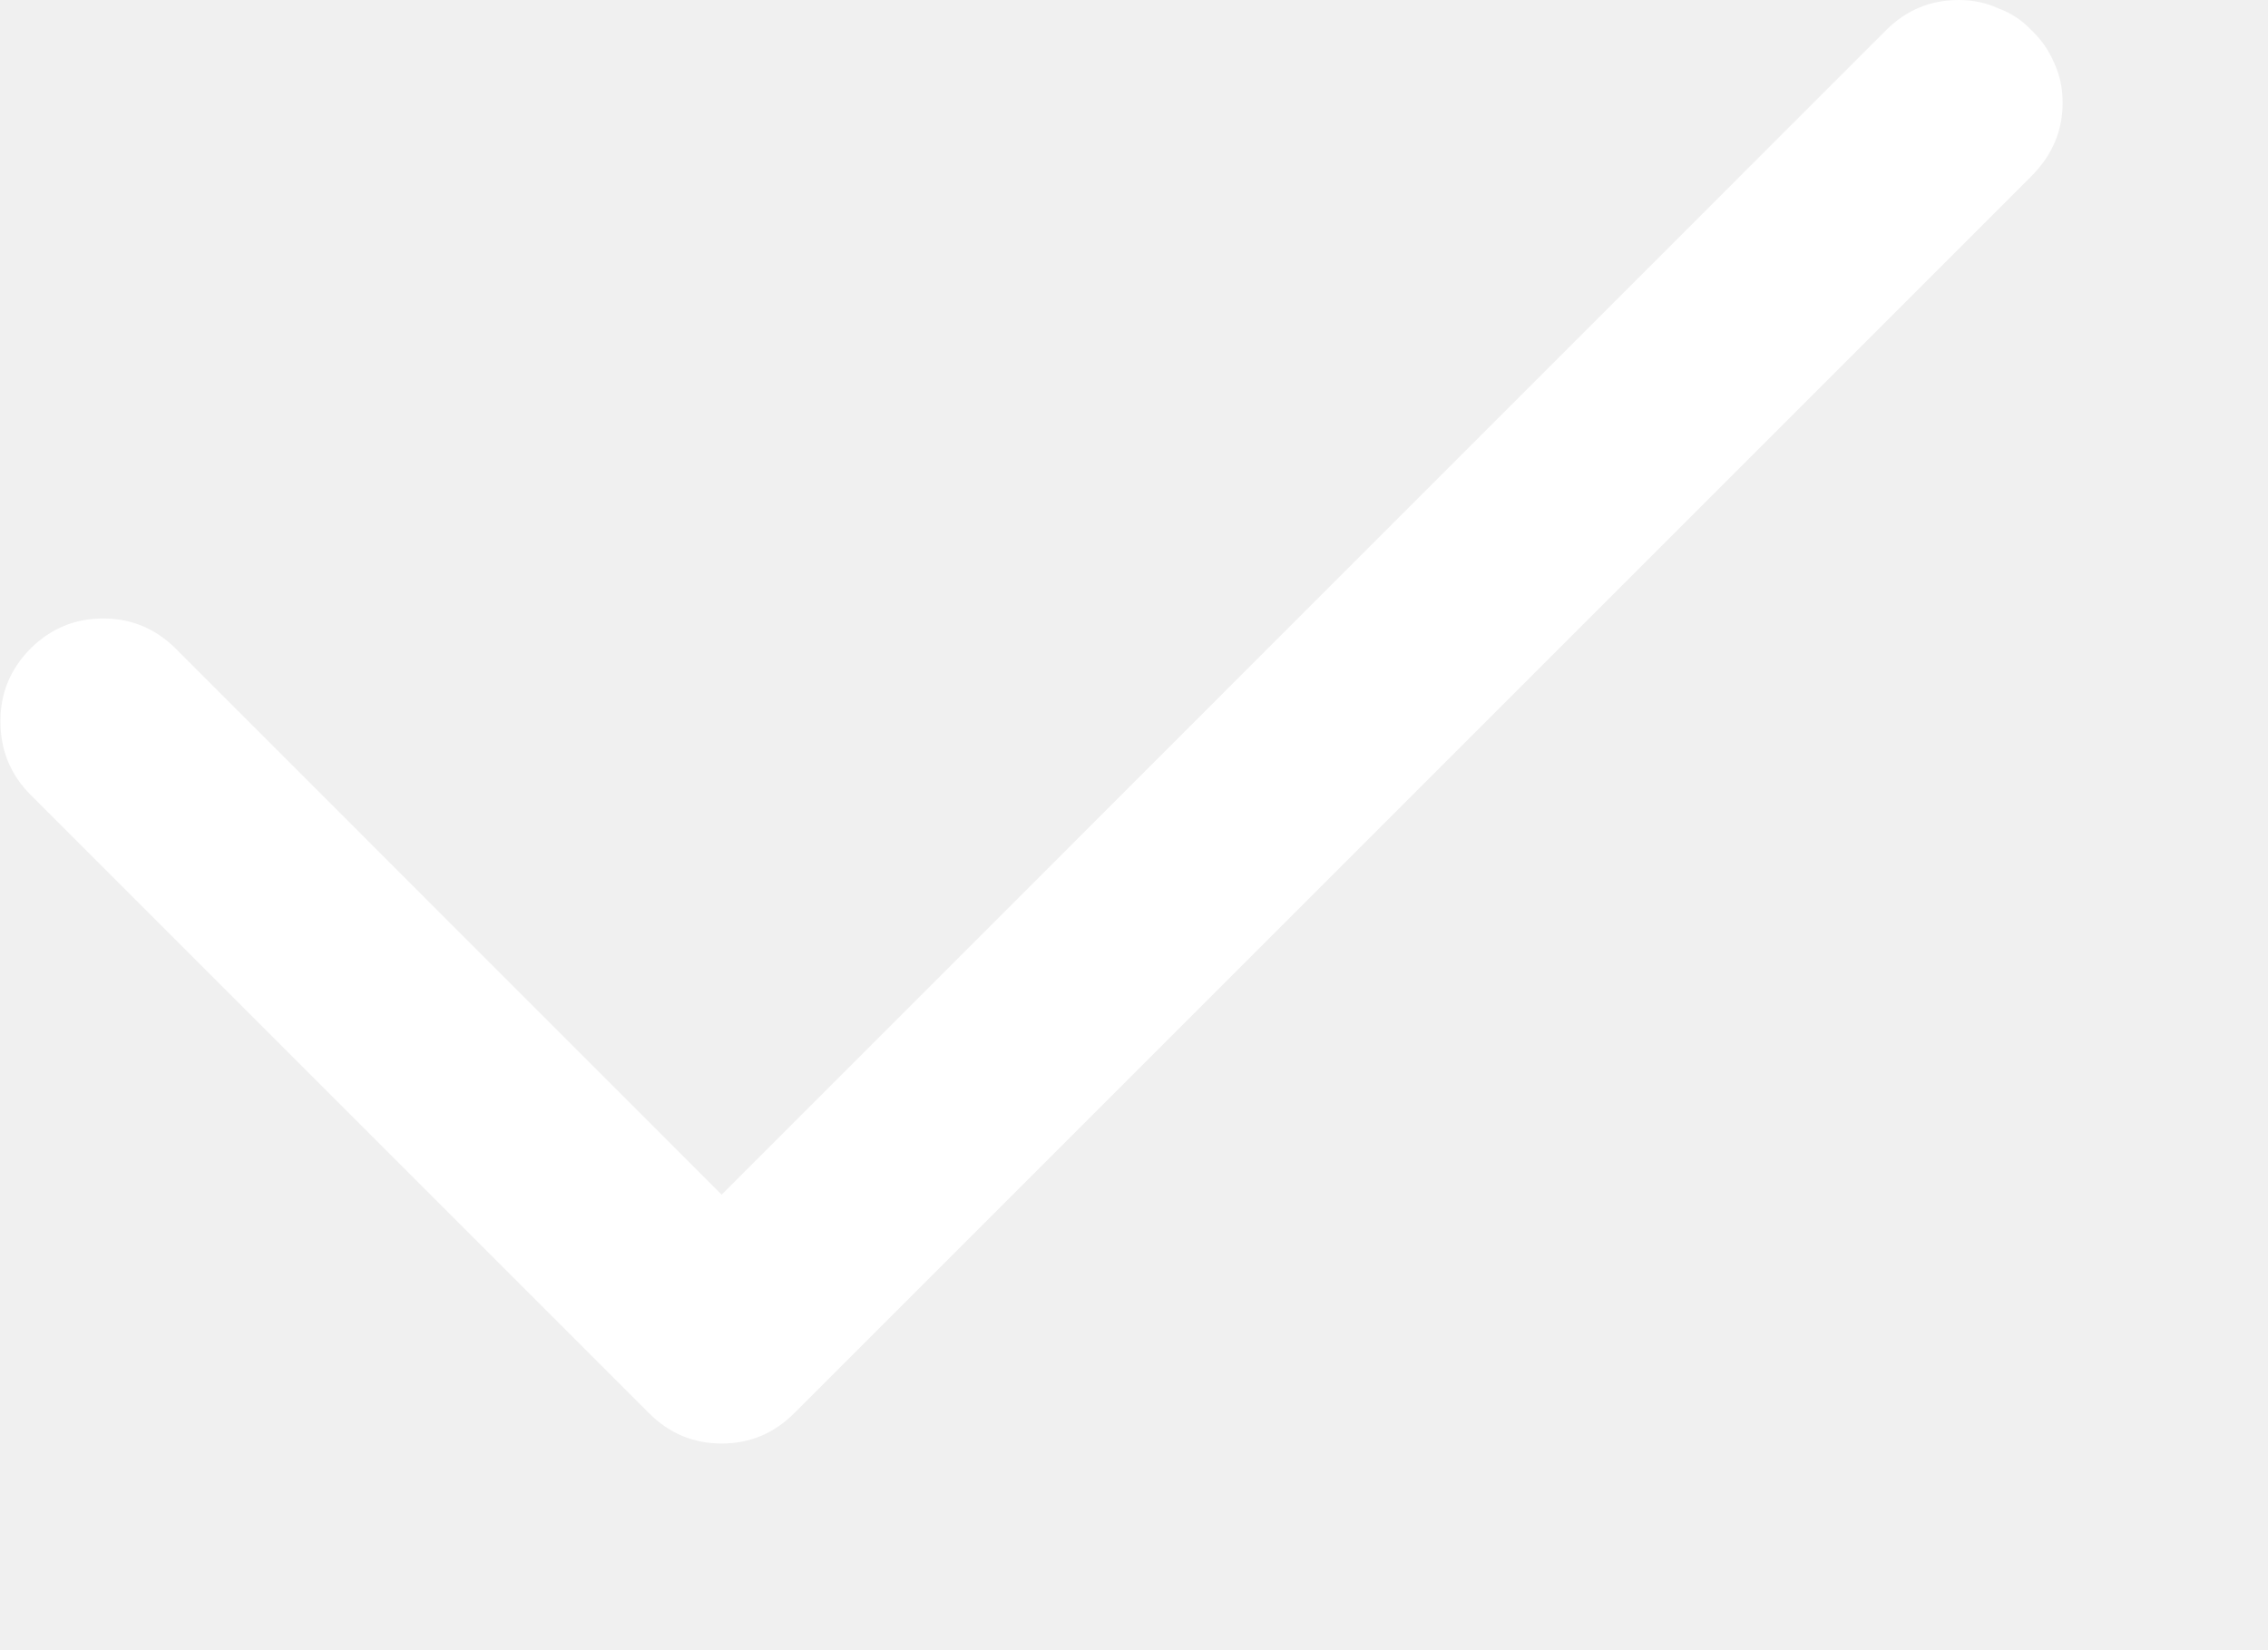
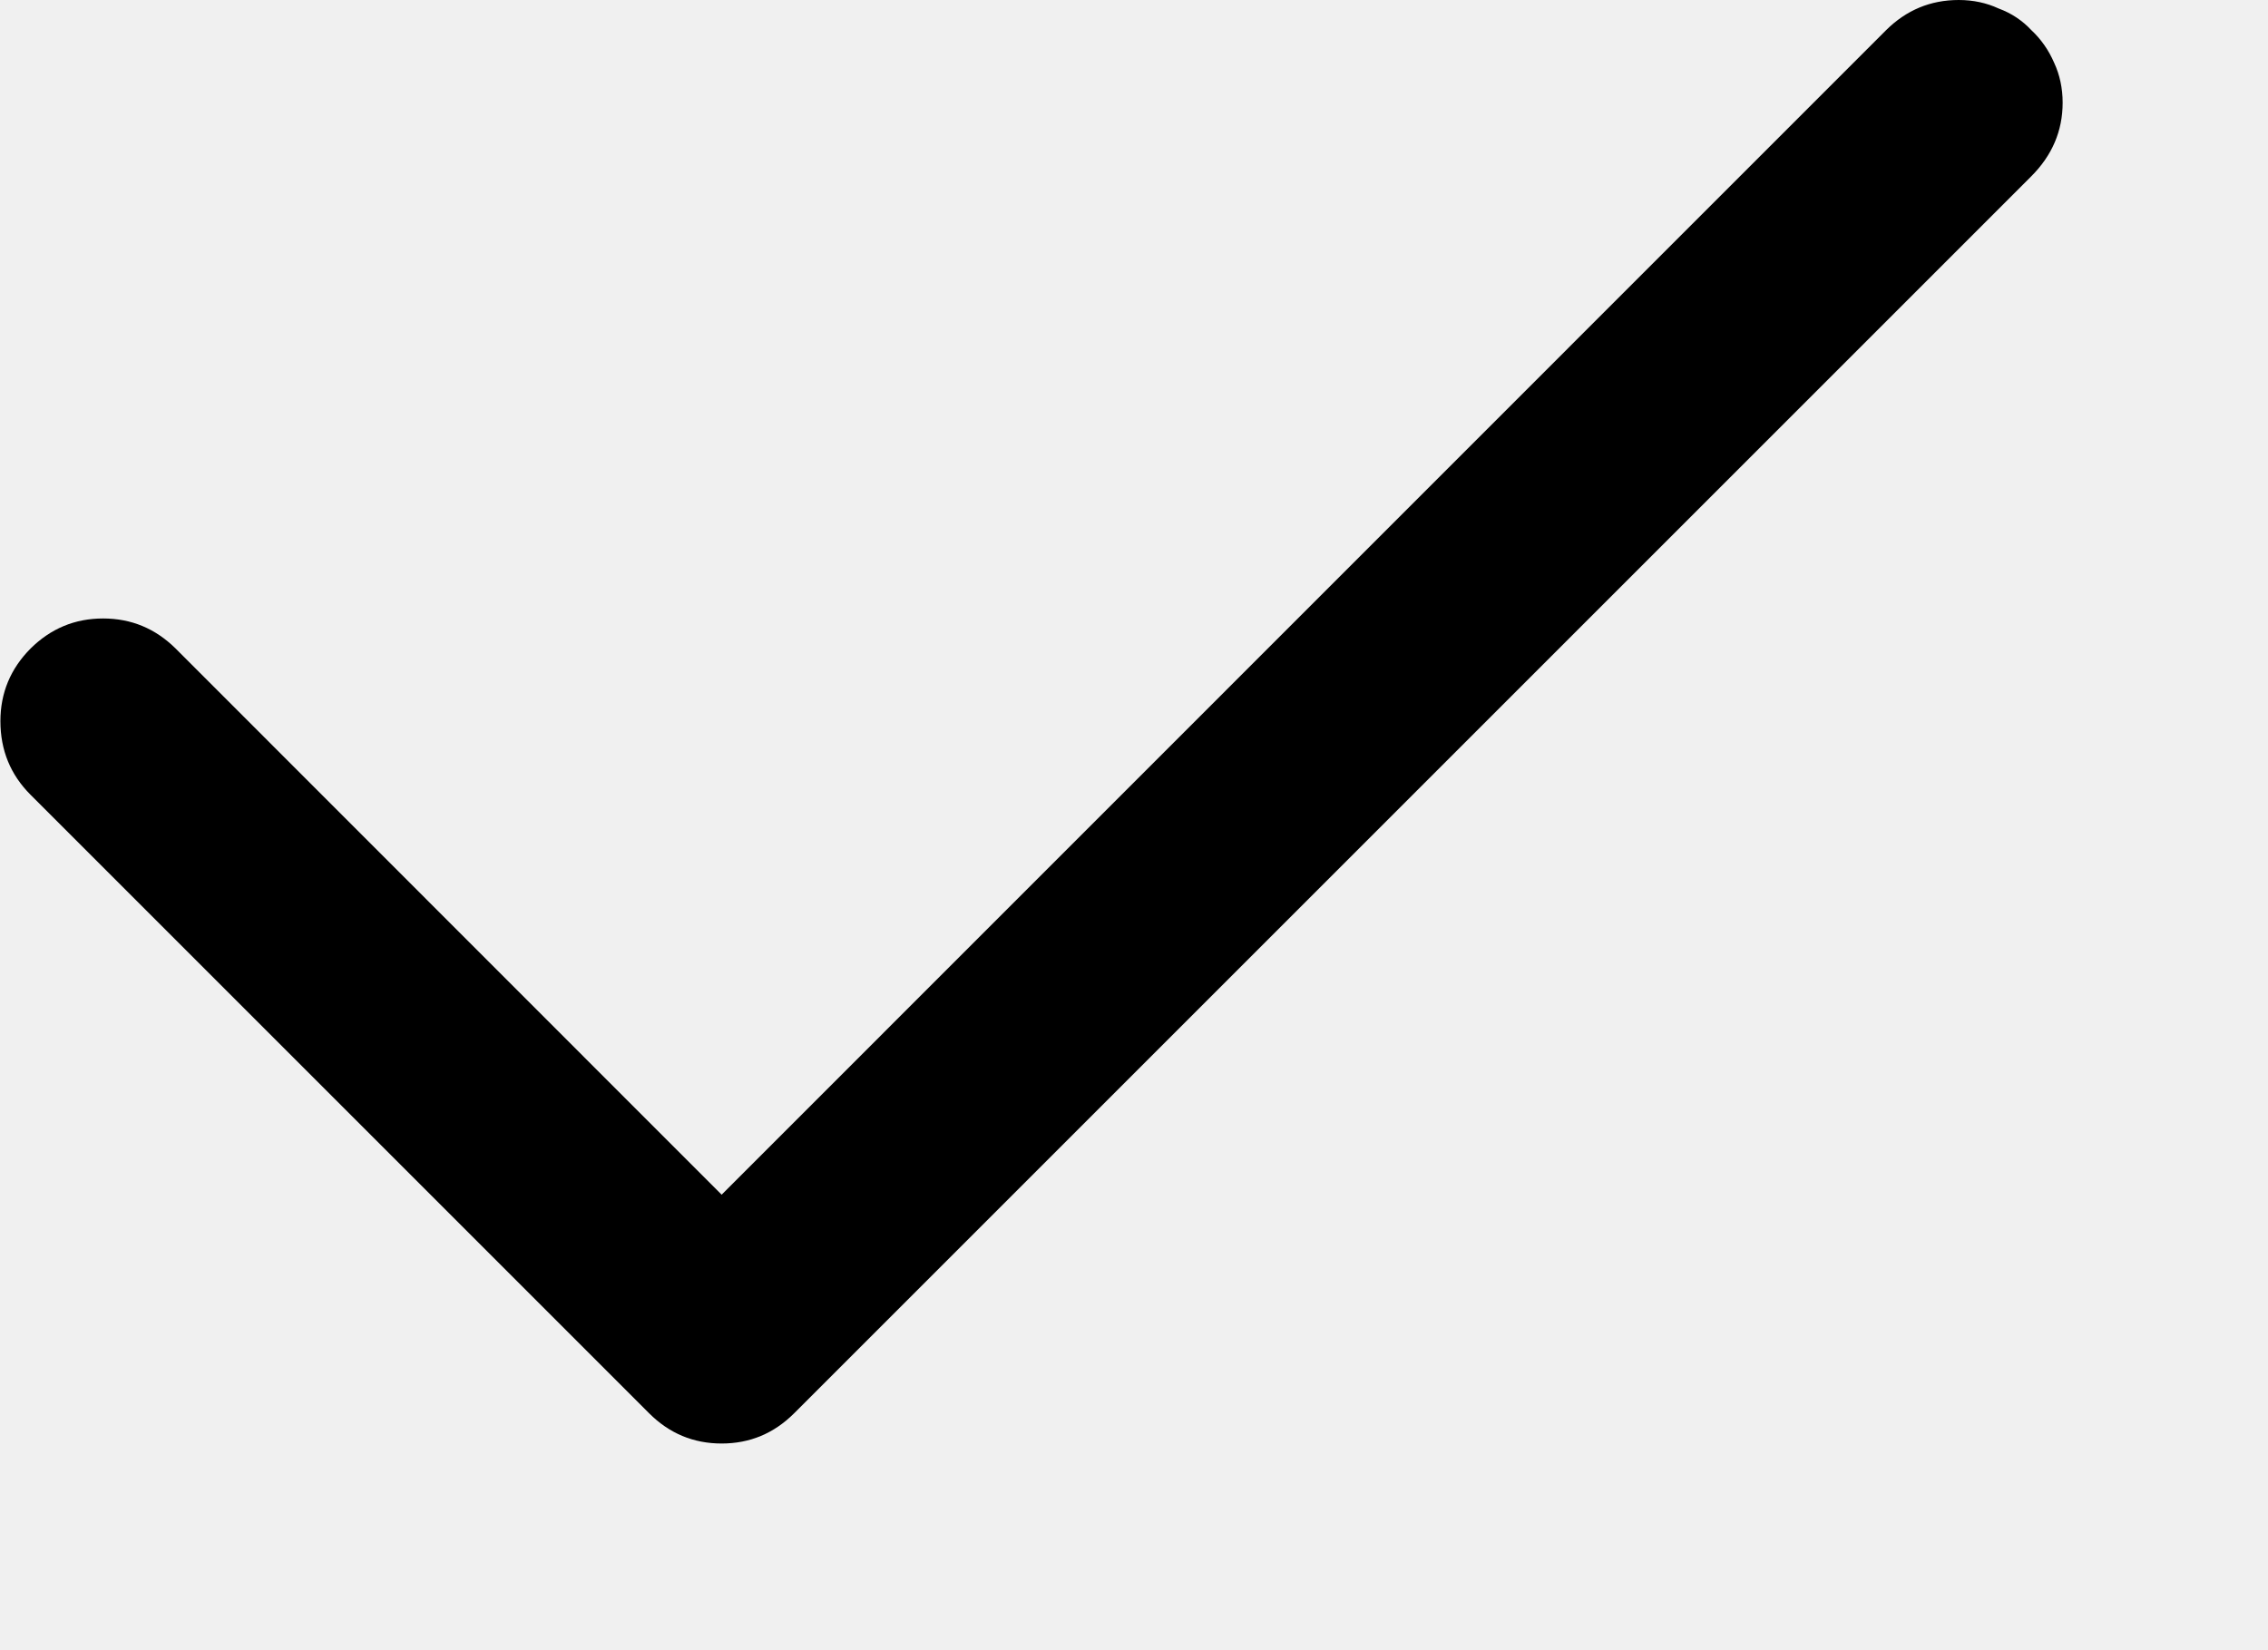
<svg xmlns="http://www.w3.org/2000/svg" width="11" height="8" viewBox="0 0 11 8" fill="none">
-   <path d="M0.002 3.498C0.002 3.361 0.051 3.244 0.148 3.146C0.246 3.049 0.363 3 0.5 3C0.637 3 0.754 3.049 0.852 3.146L3.5 5.795L9.148 0.146C9.246 0.049 9.363 0 9.5 0C9.57 0 9.635 0.014 9.693 0.041C9.756 0.064 9.809 0.1 9.852 0.146C9.898 0.189 9.936 0.242 9.963 0.305C9.99 0.363 10.004 0.428 10.004 0.498C10.004 0.635 9.953 0.754 9.852 0.855L3.852 6.855C3.754 6.953 3.637 7.002 3.5 7.002C3.363 7.002 3.246 6.953 3.148 6.855L0.148 3.855C0.051 3.758 0.002 3.639 0.002 3.498Z" fill="white" />
+   <path d="M0.002 3.498C0.002 3.361 0.051 3.244 0.148 3.146C0.246 3.049 0.363 3 0.5 3C0.637 3 0.754 3.049 0.852 3.146L3.5 5.795L9.148 0.146C9.246 0.049 9.363 0 9.5 0C9.57 0 9.635 0.014 9.693 0.041C9.756 0.064 9.809 0.1 9.852 0.146C9.898 0.189 9.936 0.242 9.963 0.305C9.99 0.363 10.004 0.428 10.004 0.498C10.004 0.635 9.953 0.754 9.852 0.855L3.852 6.855C3.754 6.953 3.637 7.002 3.5 7.002C3.363 7.002 3.246 6.953 3.148 6.855L0.148 3.855C0.051 3.758 0.002 3.639 0.002 3.498Z" fill="black" />
</svg>
